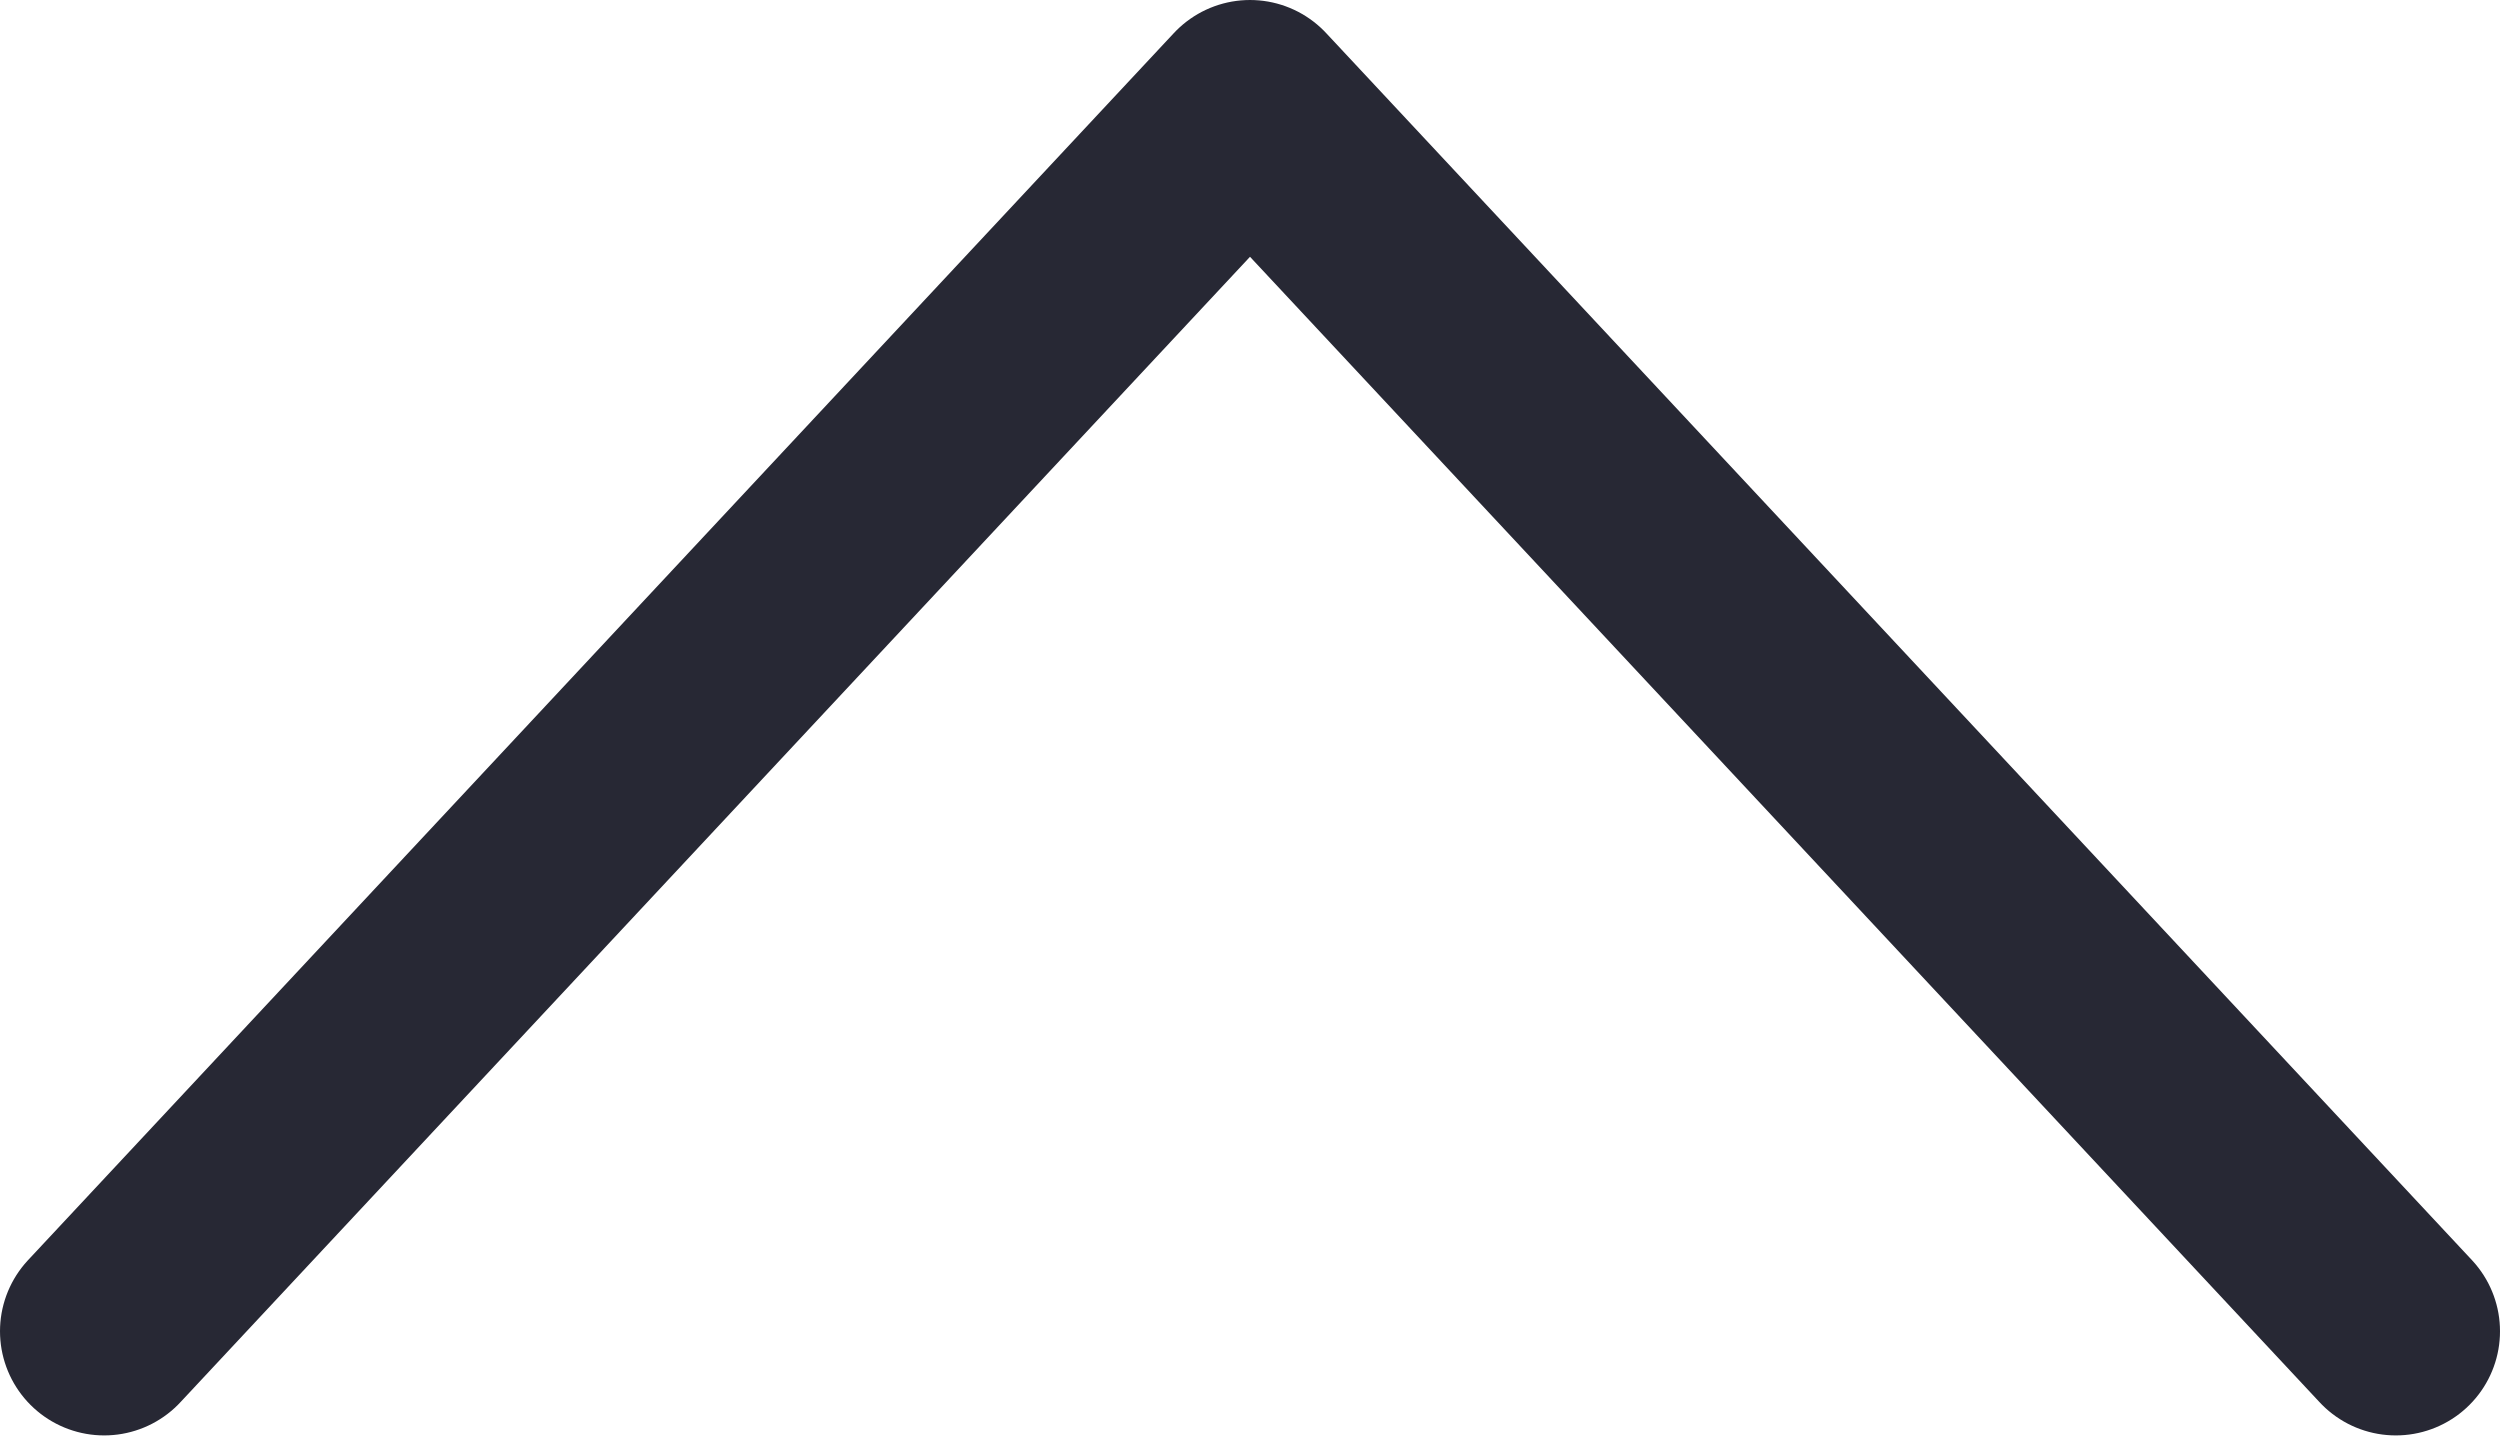
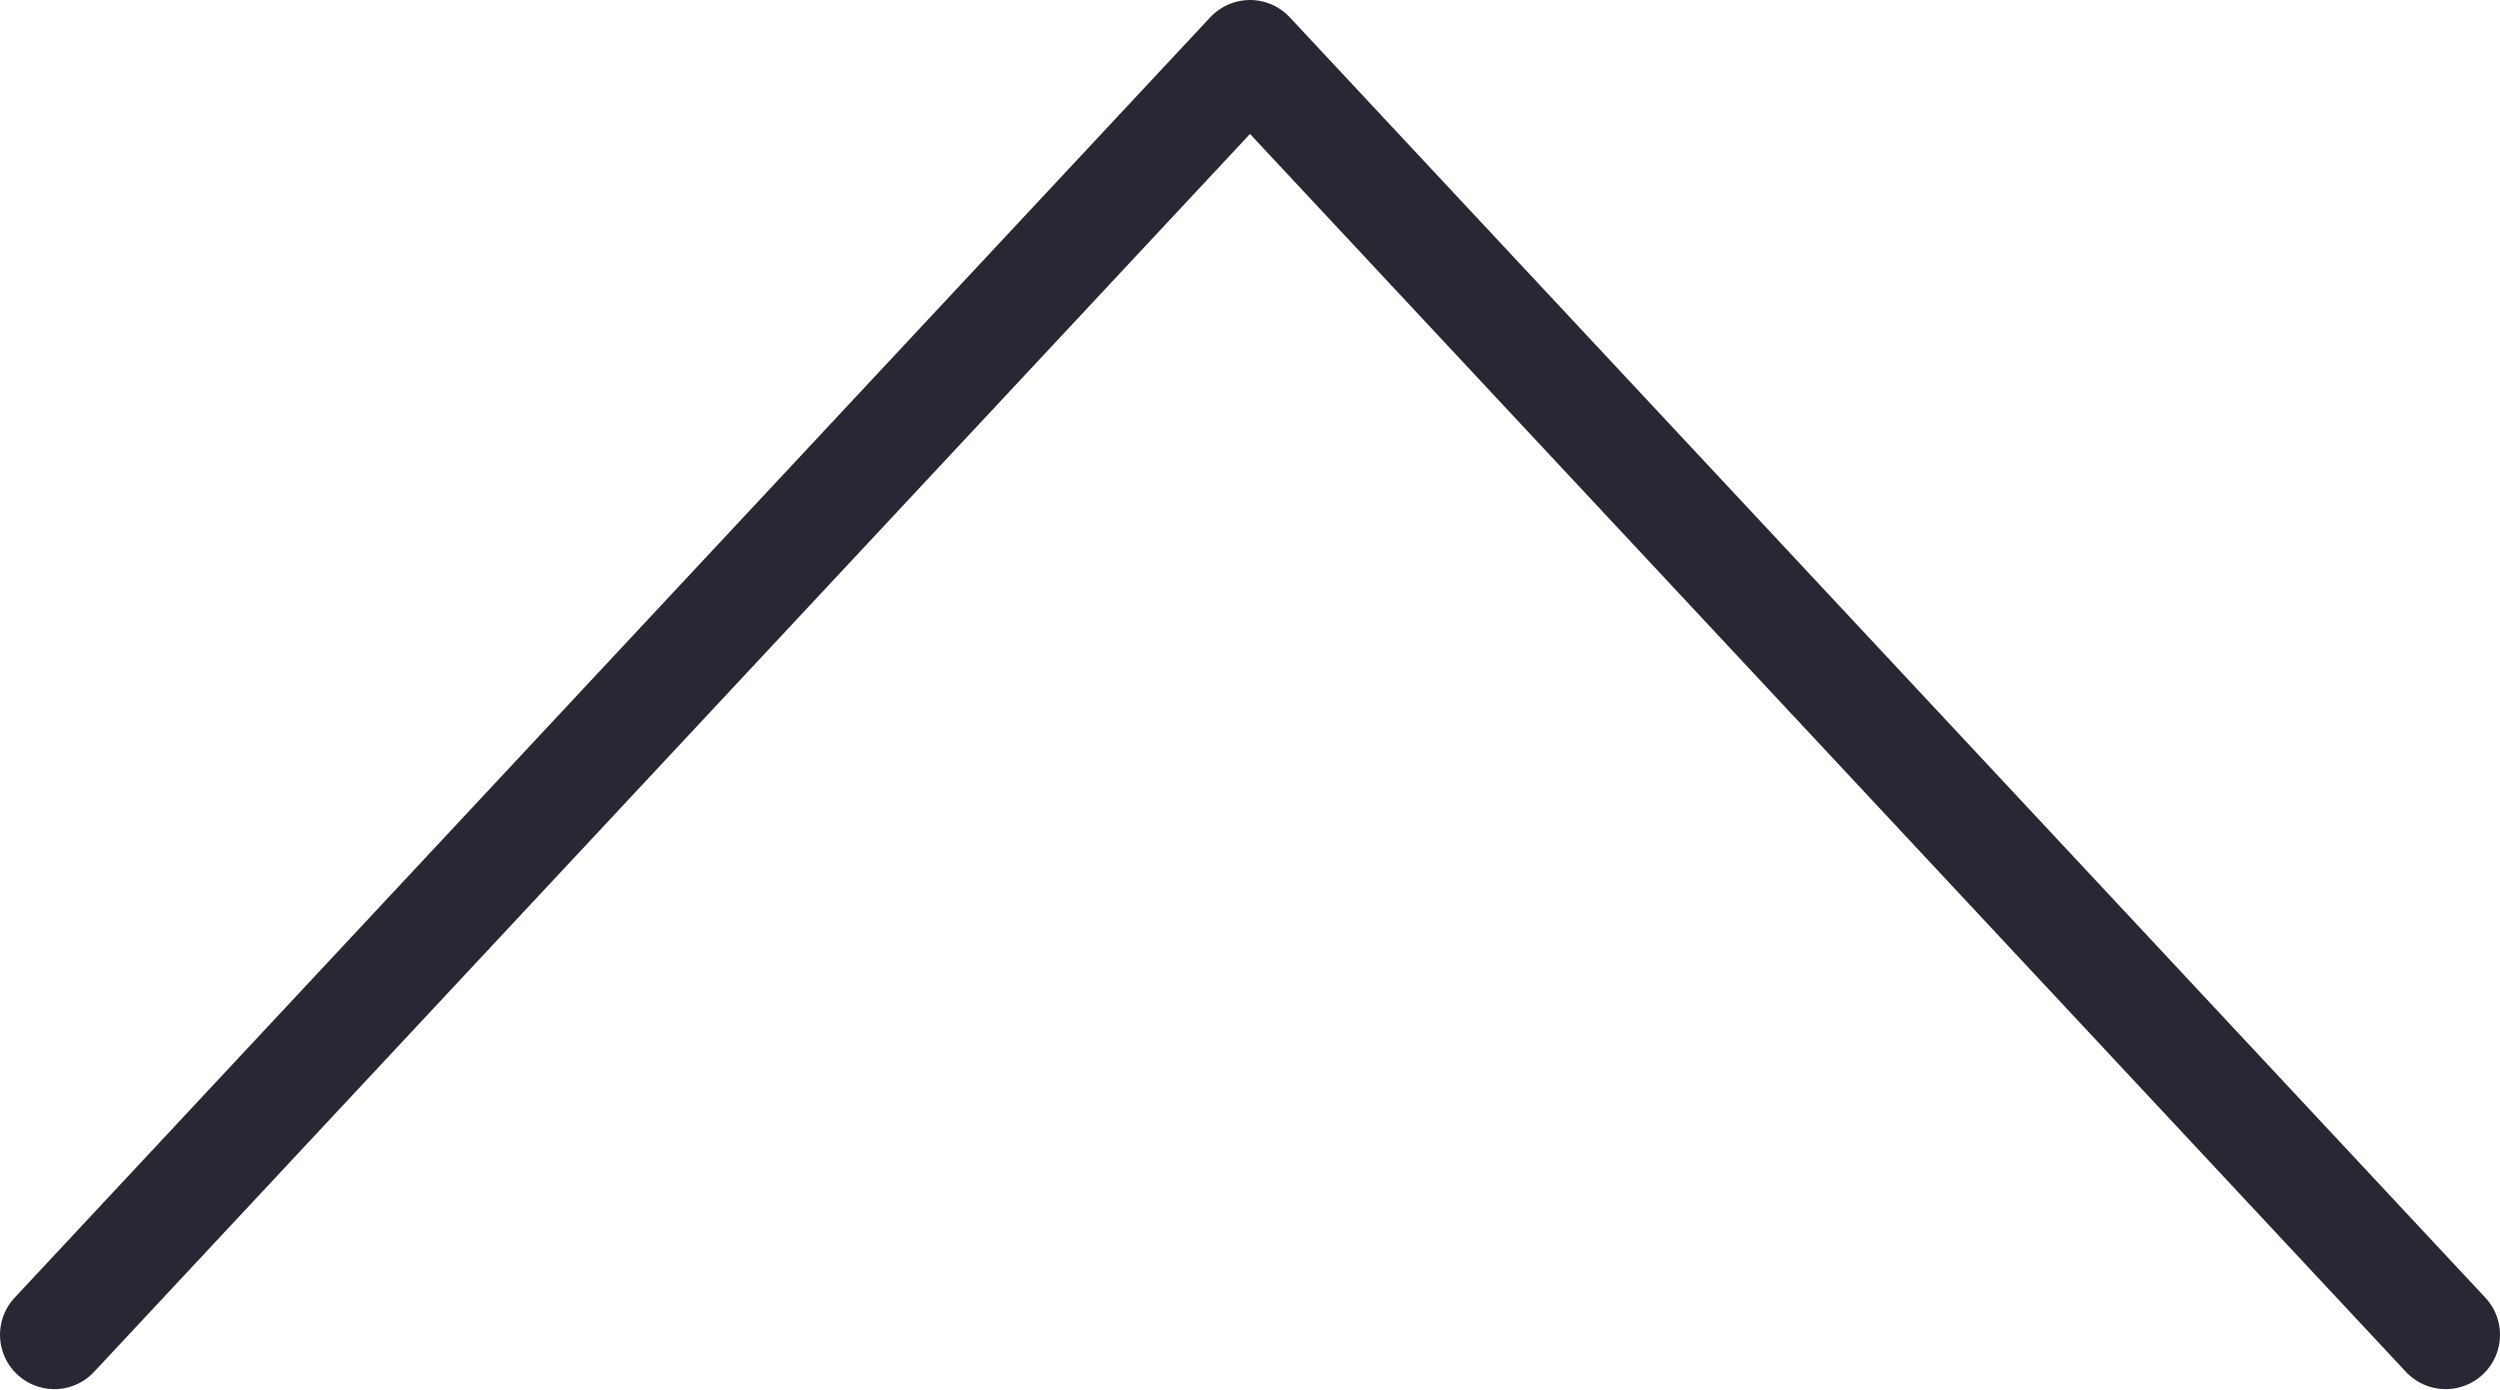
- <svg xmlns="http://www.w3.org/2000/svg" viewBox="0 0 12 6.89">
+ <svg xmlns="http://www.w3.org/2000/svg" viewBox="0 0 11.5 6.39">
  <defs>
-     <style>.cls-1{fill:none;stroke:#272834;stroke-linecap:round;stroke-linejoin:round;}</style>
+     <style>.cls-1{fill:none;stroke:#272834;stroke-linecap:round;stroke-linejoin:round;stroke-width:0.5px;}</style>
  </defs>
  <g id="Layer_2" data-name="Layer 2">
    <g id="Layer_1-2" data-name="Layer 1">
-       <polyline class="cls-1" points="11.5 6.39 6 0.5 0.5 6.39" />
+       <polyline class="cls-1" points="11.25 6.14 5.75 0.25 0.25 6.14" />
    </g>
  </g>
</svg>
